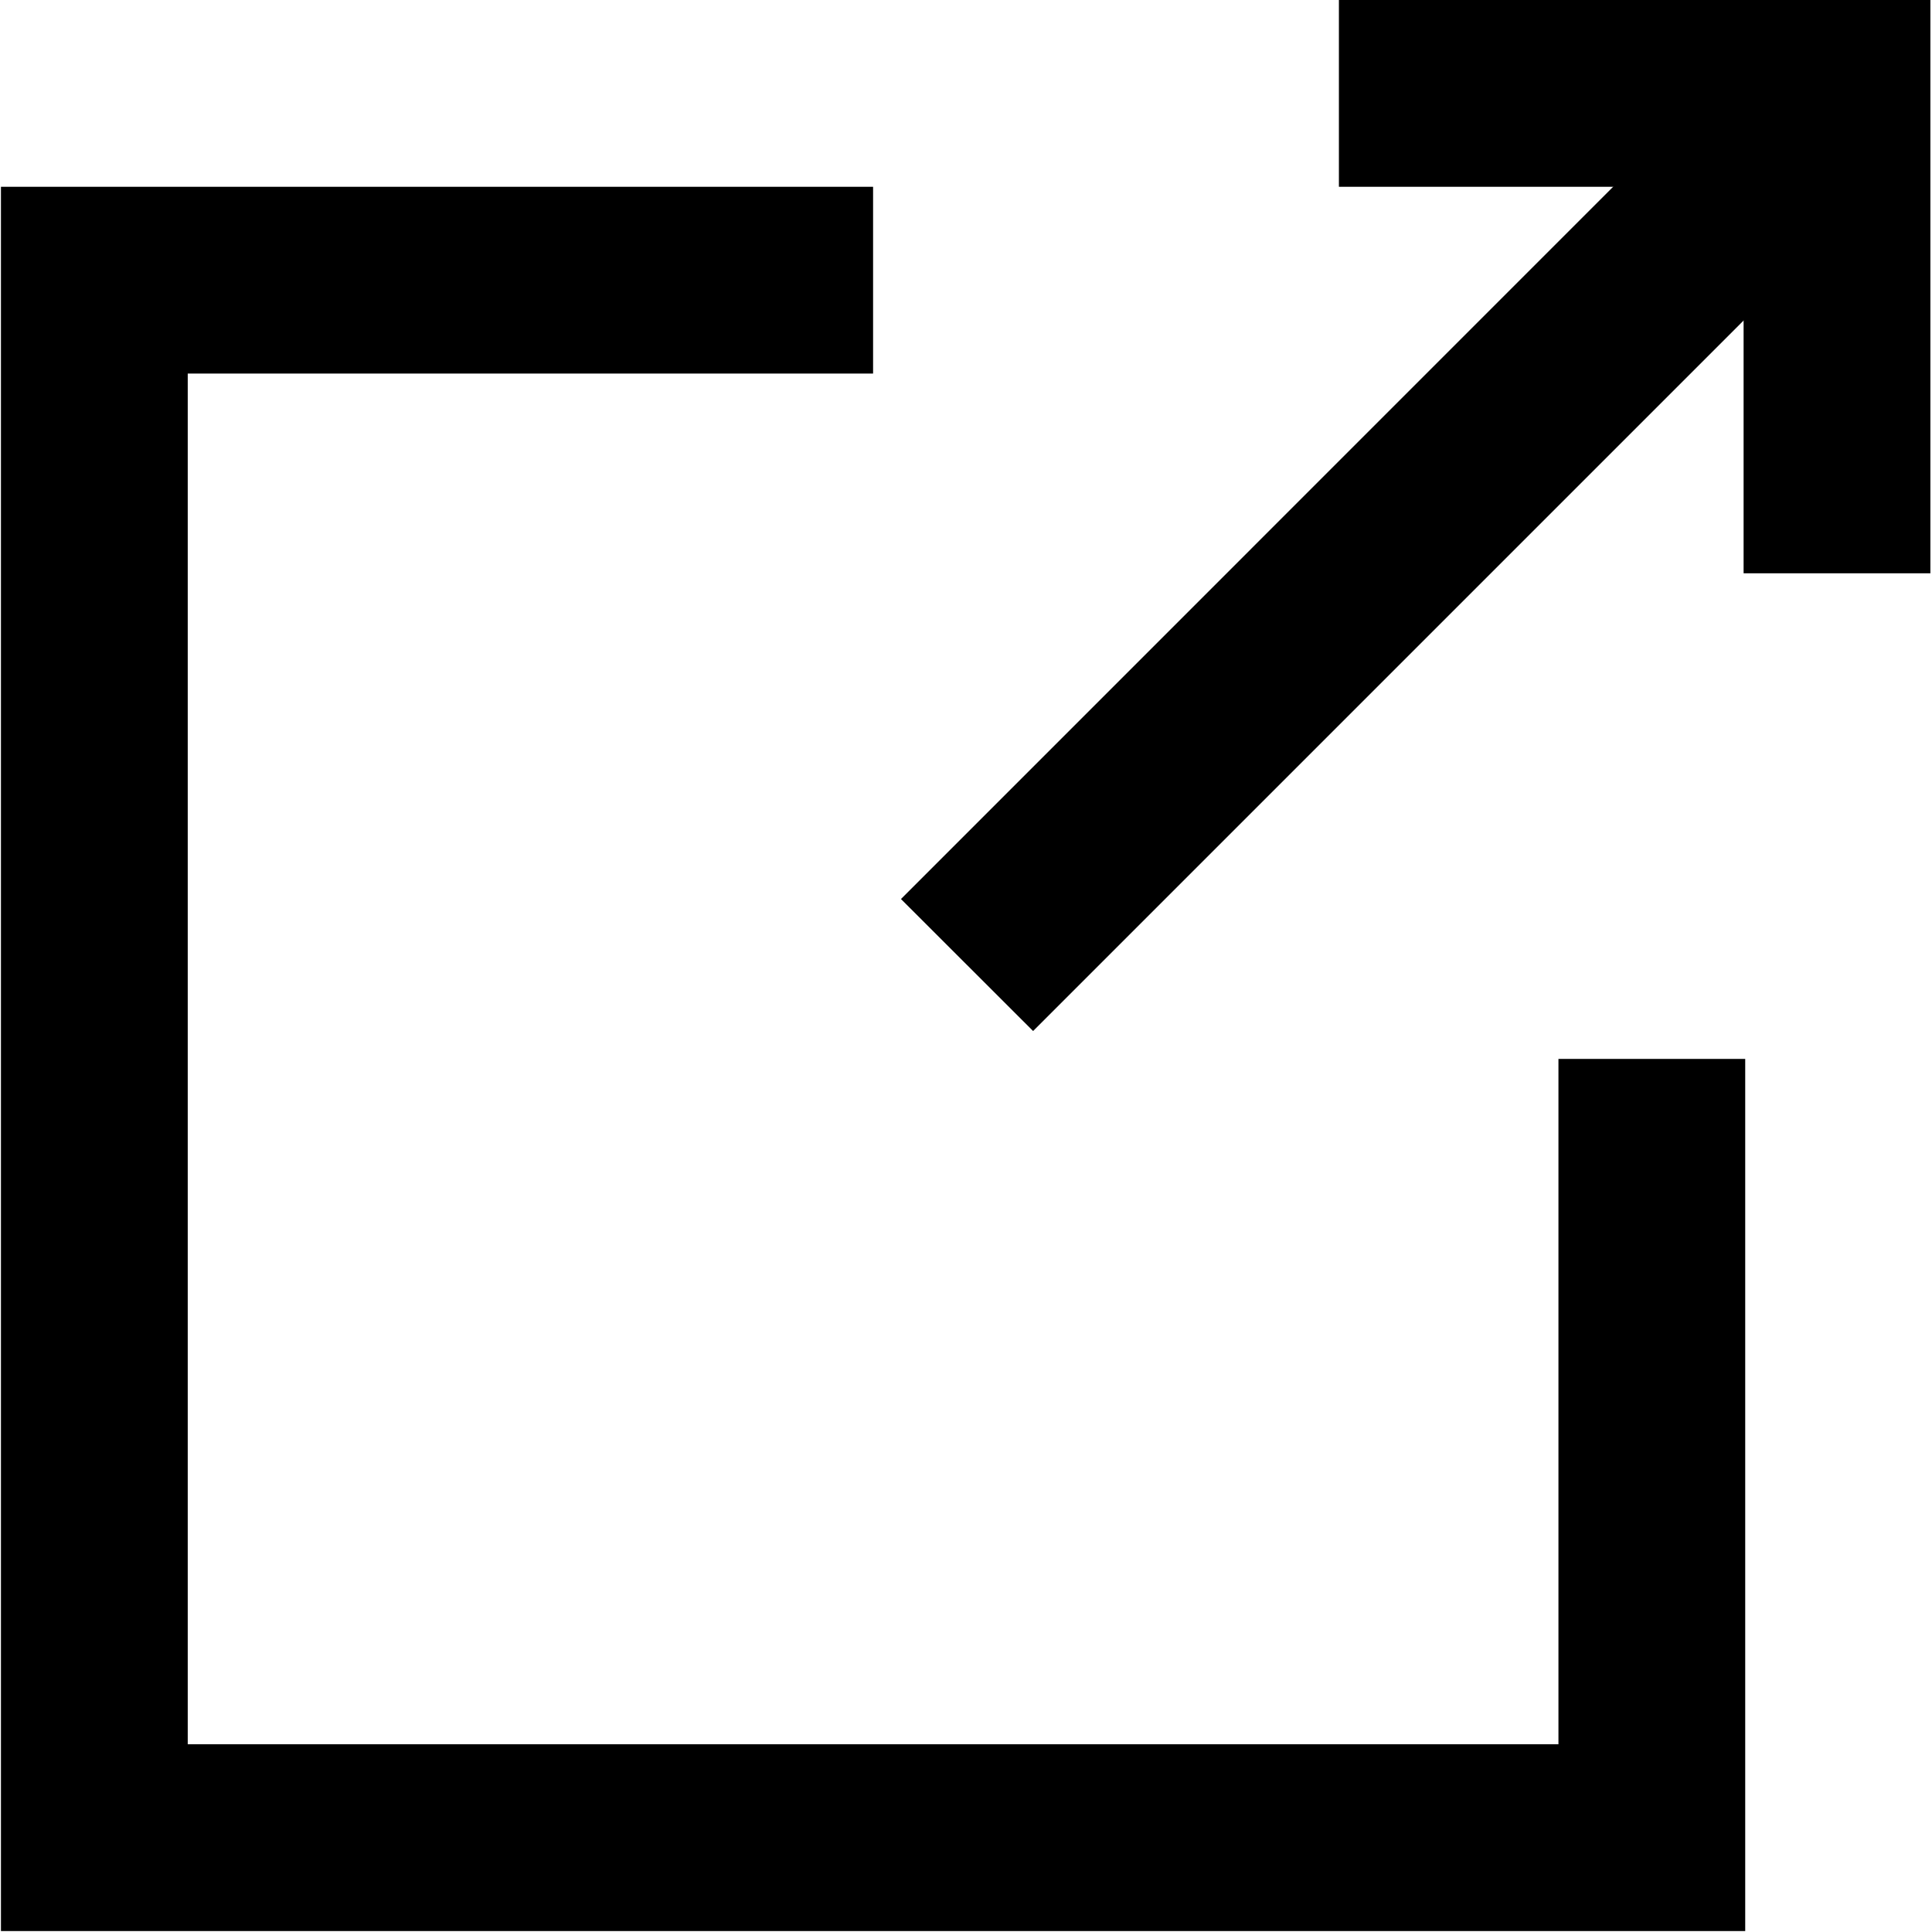
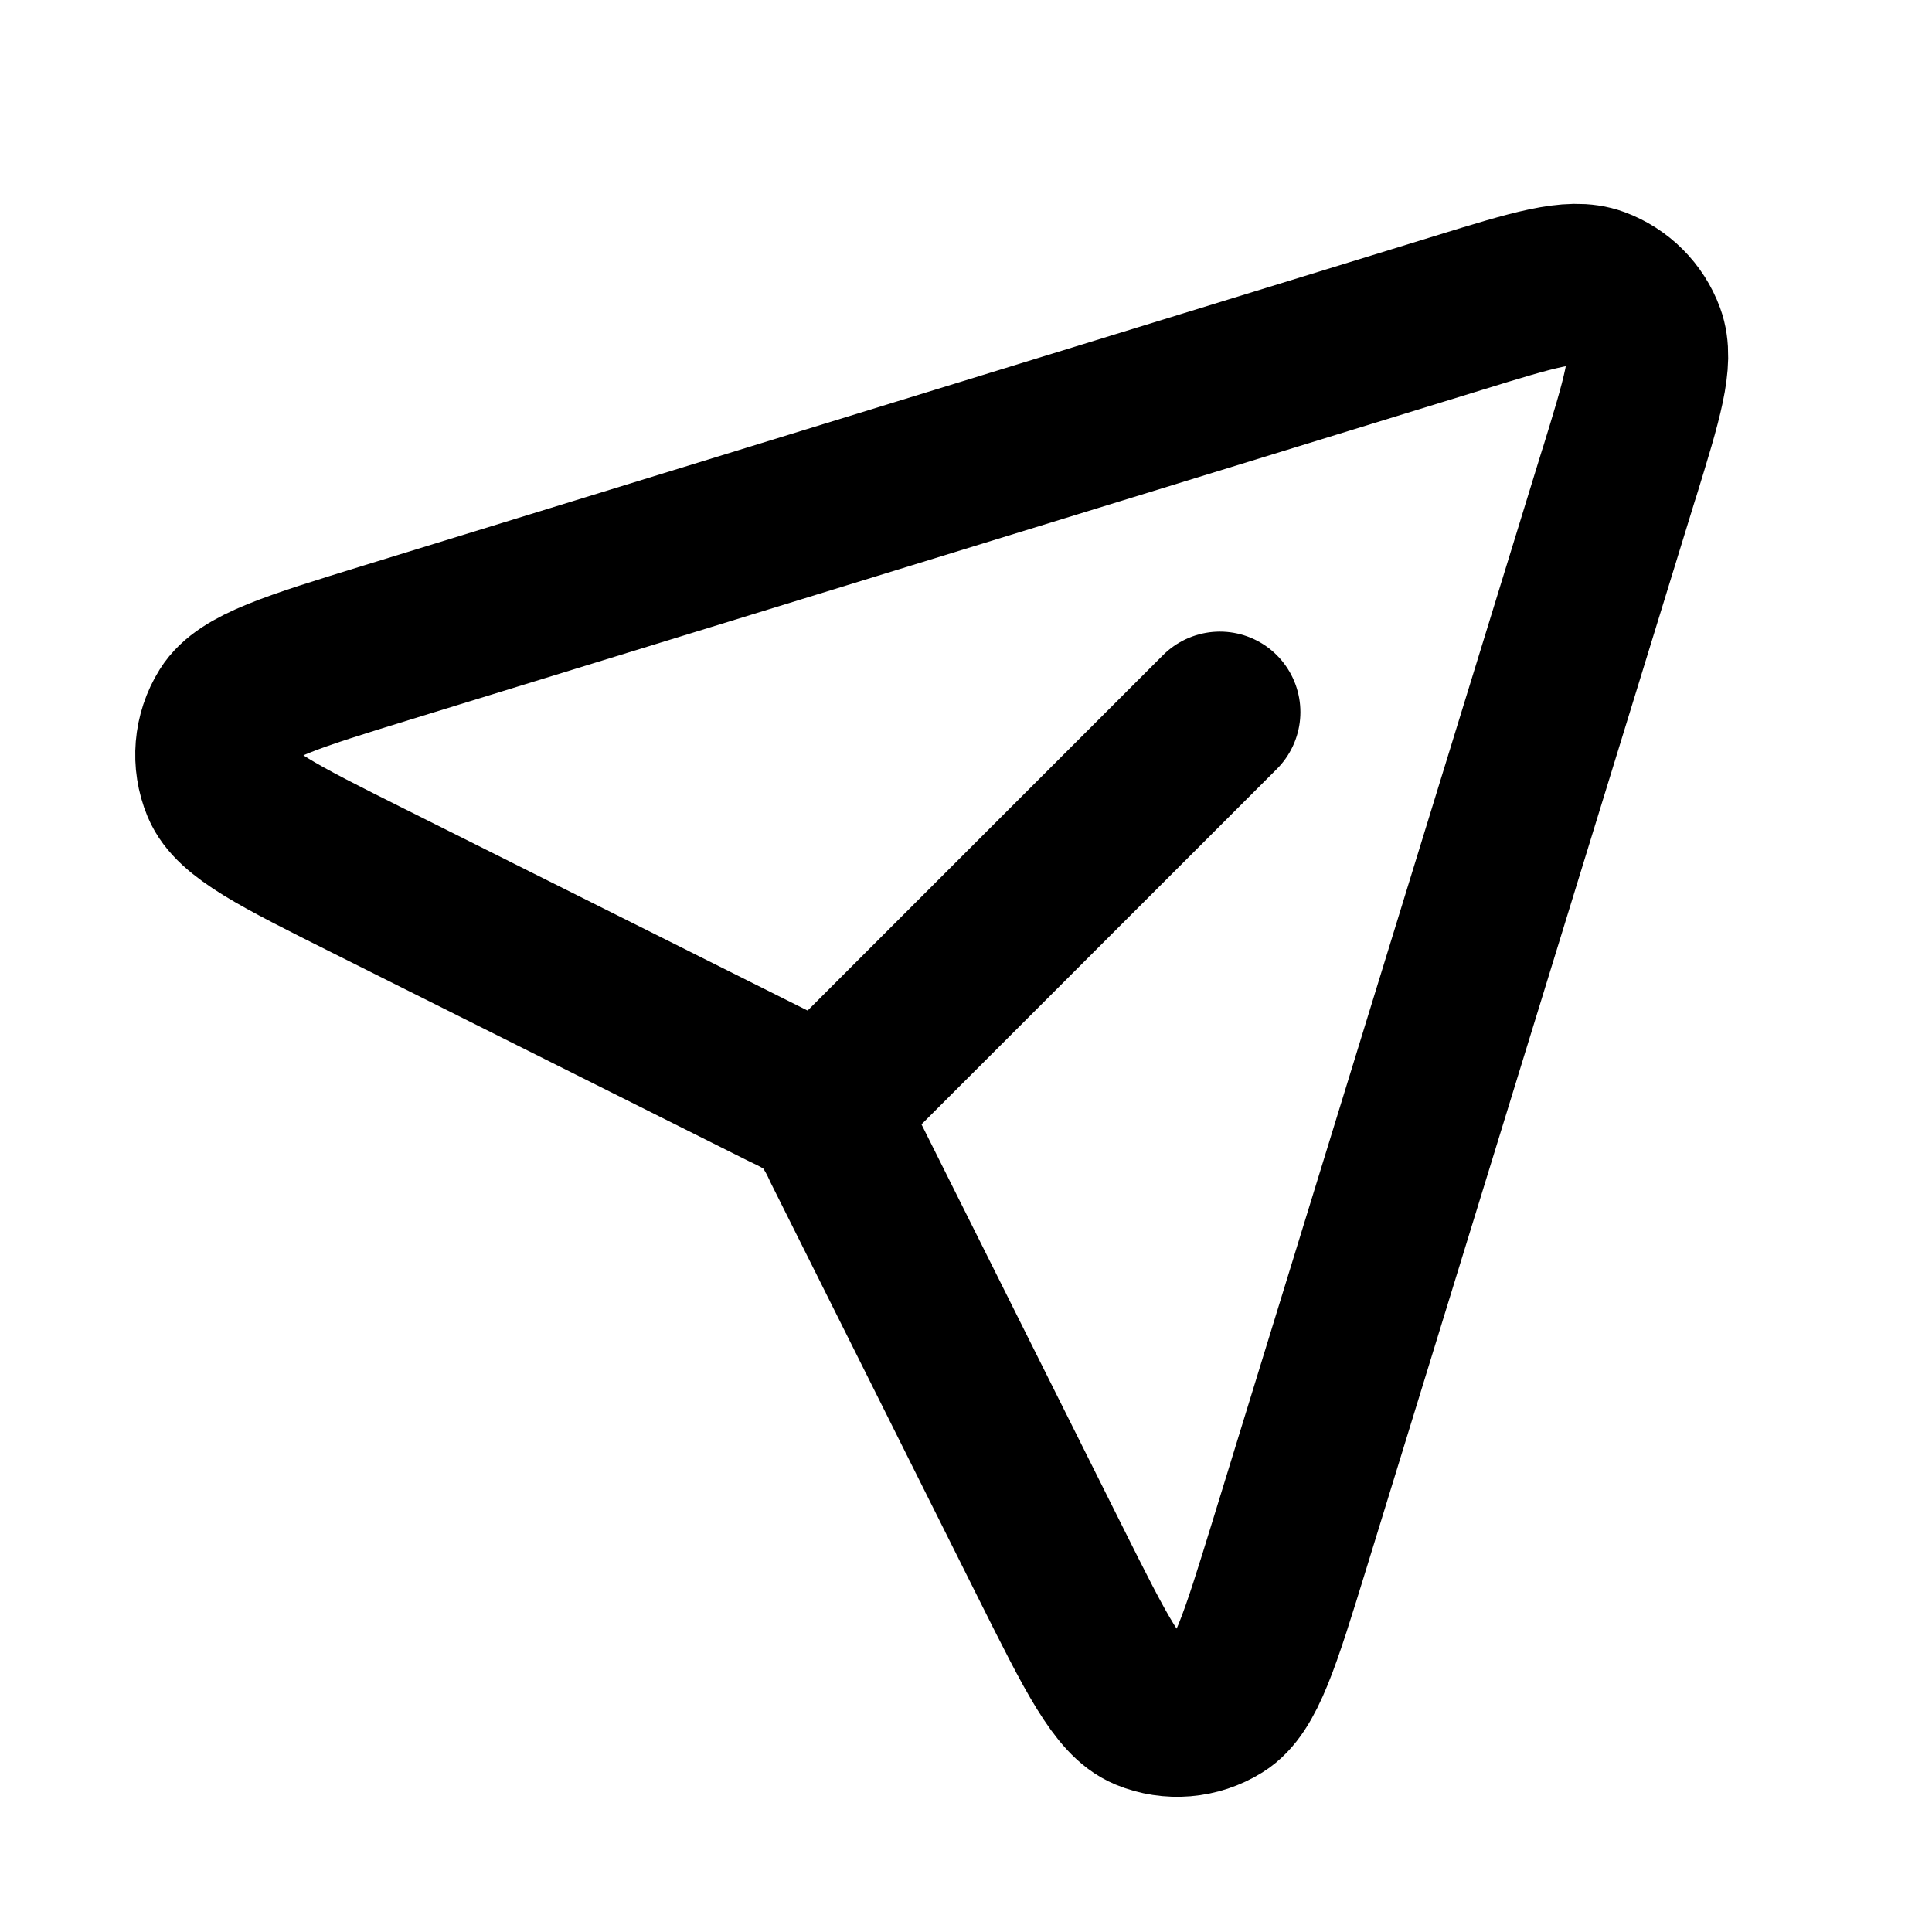
- <svg xmlns="http://www.w3.org/2000/svg" width="128" height="128">
-   <path d="M115.625 127.937H.063V12.375h57.781v12.374H12.438v90.813h90.813V70.156h12.374z" />
-   <path d="M116.426 2.821l8.753 8.753-56.734 56.734-8.753-8.745z" />
-   <path d="M127.893 37.982h-12.375V12.375H88.706V0h39.187z" />
+ <svg xmlns="http://www.w3.org/2000/svg" width="1em" height="1em" viewBox="0 0 24 24">
+   <path fill="none" stroke="currentColor" stroke-linecap="round" stroke-linejoin="round" stroke-width="2" d="m10.308 13.692l4.846-4.846M20.11 5.89l-4.09 13.294c-.367 1.192-.55 1.788-.867 1.985a1 1 0 0 1-.912.076c-.344-.143-.624-.7-1.182-1.816l-2.59-5.182a2 2 0 0 0-.193-.342a1 1 0 0 0-.18-.181a2 2 0 0 0-.331-.186L4.572 10.94c-1.115-.558-1.673-.837-1.816-1.181a1 1 0 0 1 .076-.913c.197-.316.793-.5 1.985-.867l13.295-4.09c.937-.289 1.405-.433 1.722-.316a1 1 0 0 1 .594.594c.116.316-.028.784-.316 1.72z" />
</svg>
